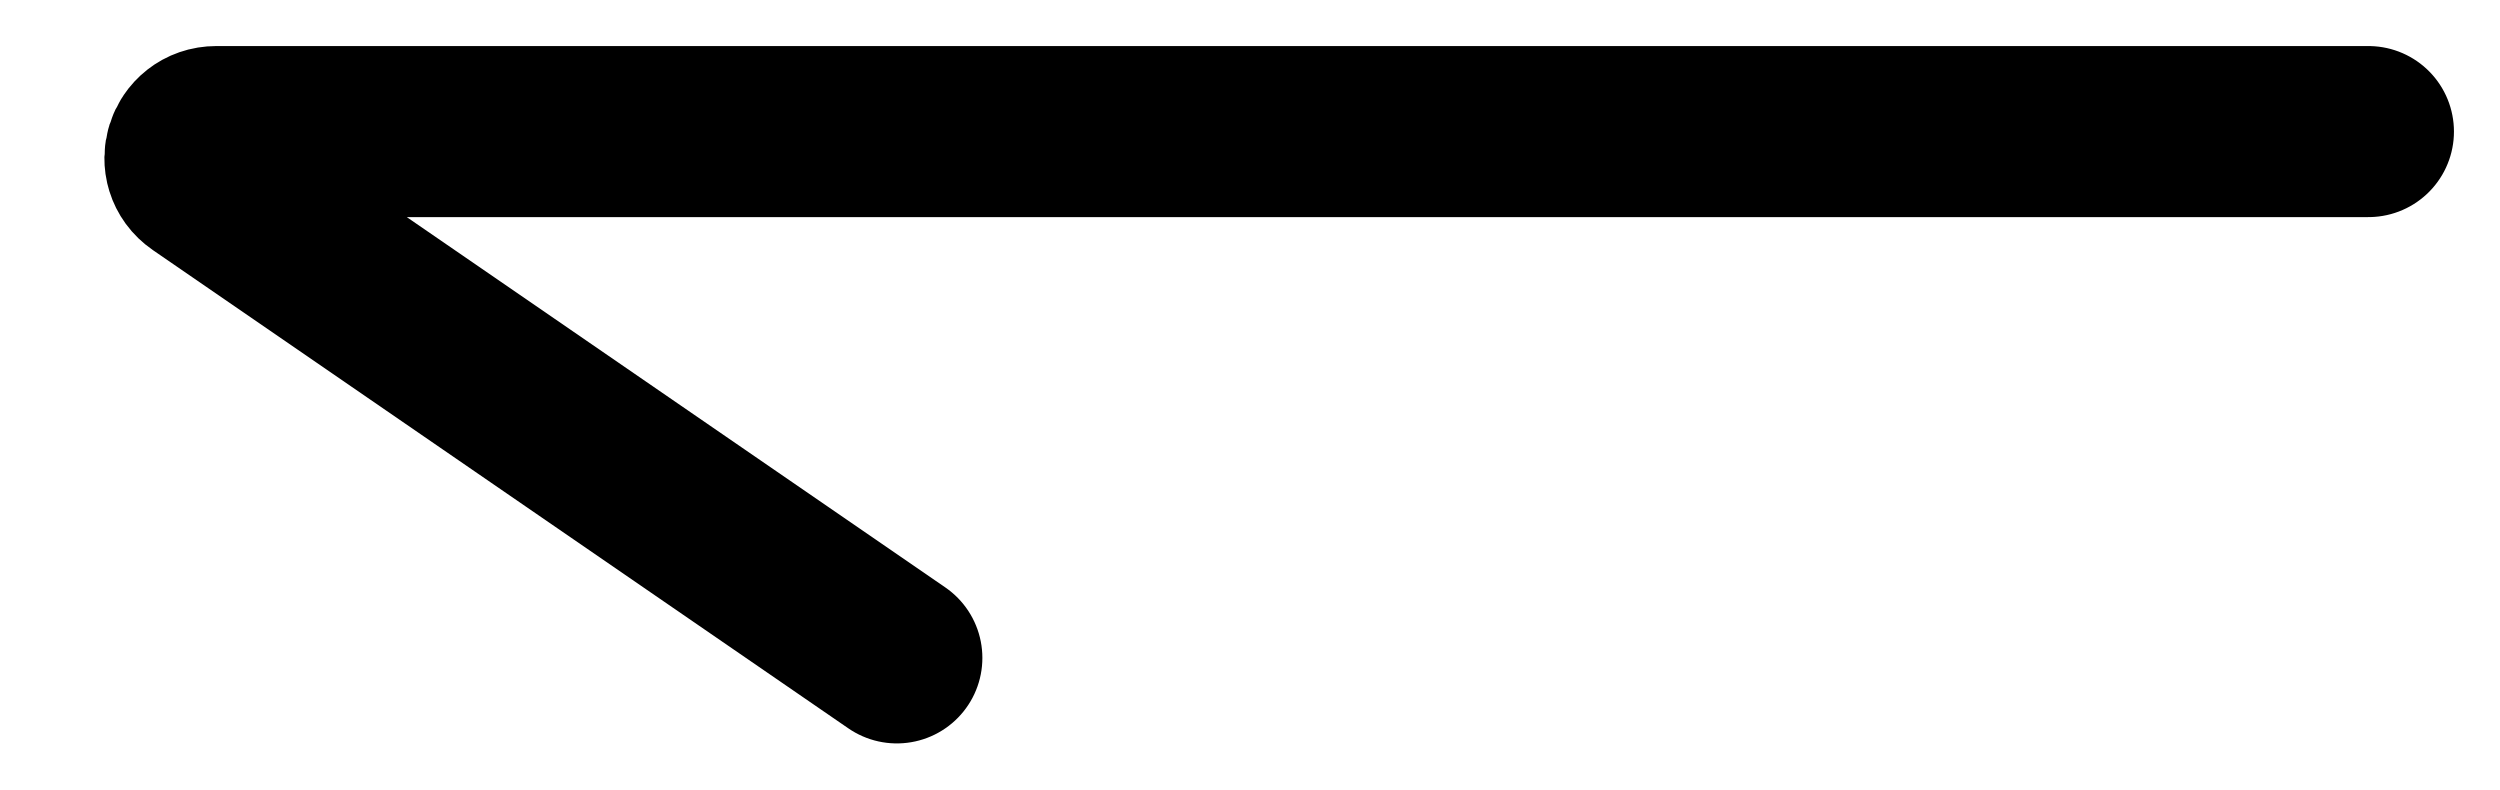
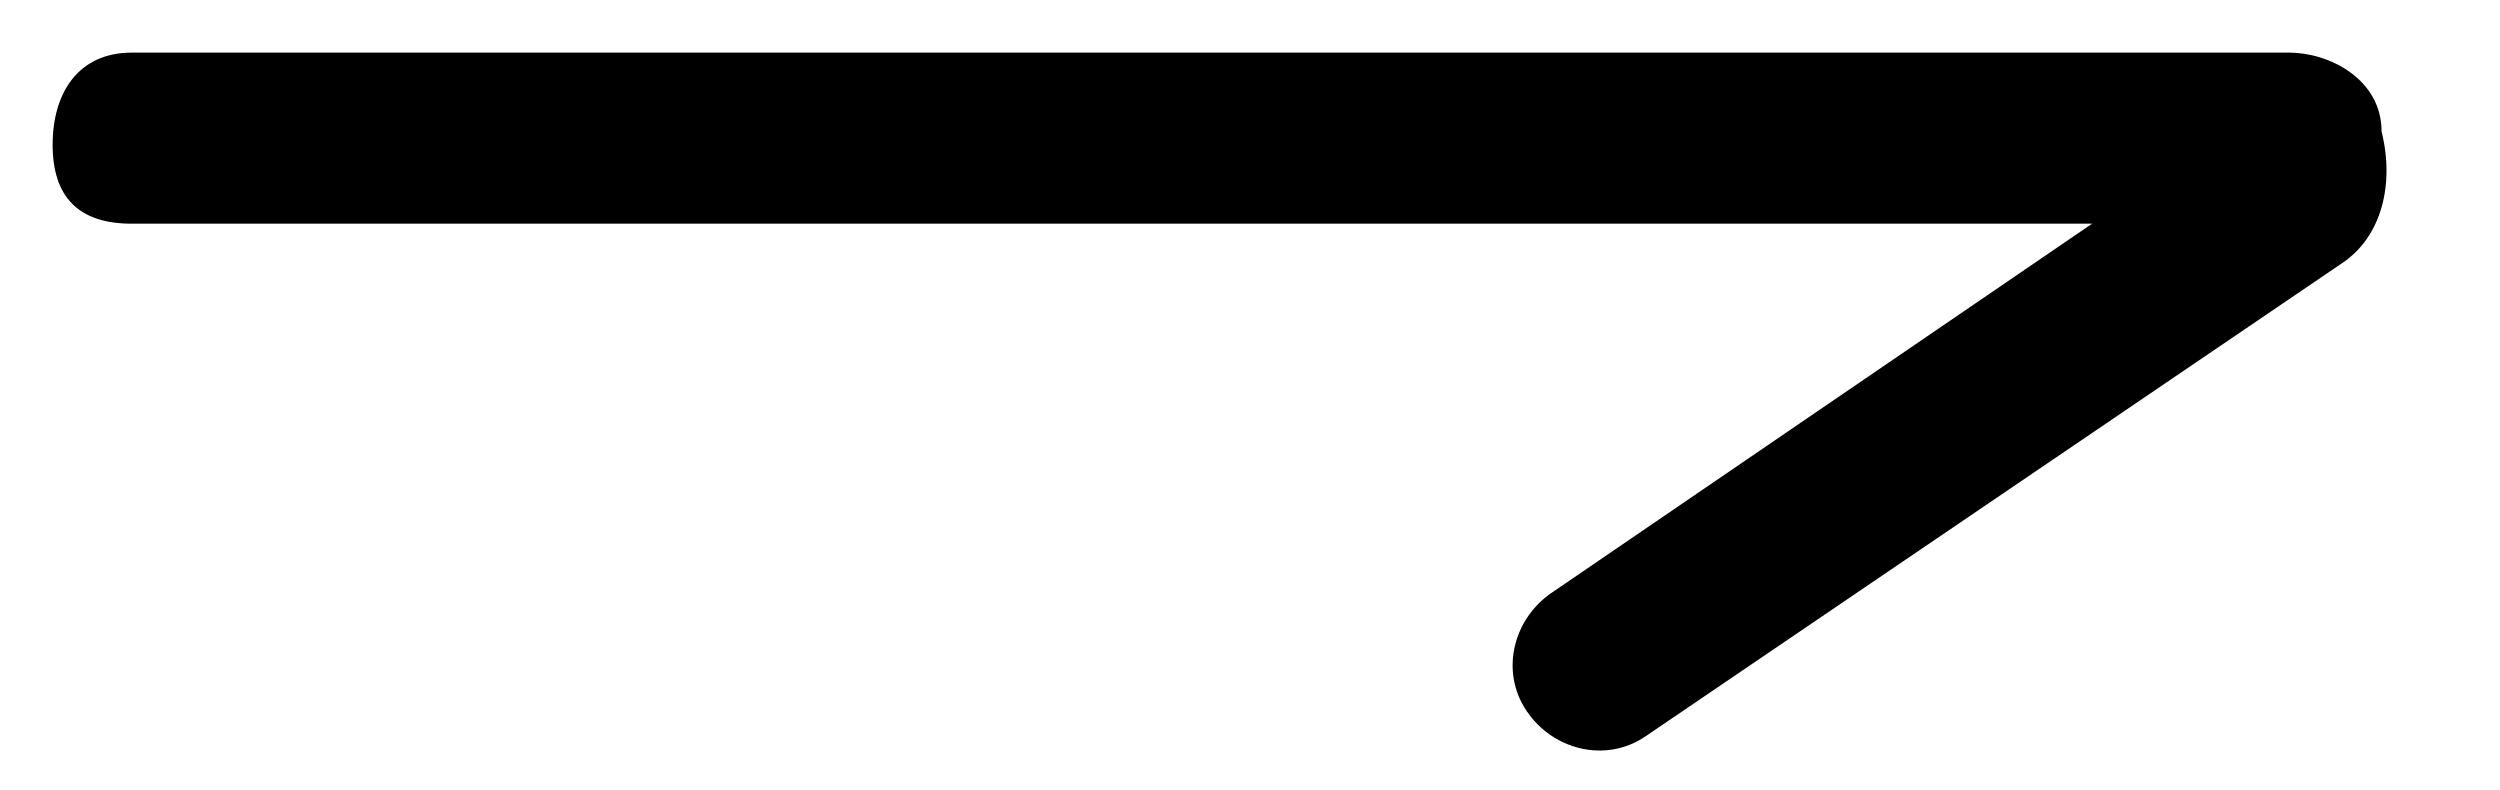
- <svg xmlns="http://www.w3.org/2000/svg" width="19" height="6" viewBox="0 0 19 6" fill="none">
-   <path d="M18 1L1.644 1C1.447 1 1.369 1.254 1.53 1.365L6.816 5" stroke="black" stroke-width="1.3" stroke-linecap="round" />
+ <svg xmlns="http://www.w3.org/2000/svg" version="1.1" id="Layer_1" x="0px" y="0px" viewBox="0 0 19 6" style="enable-background:new 0 0 19 6;" xml:space="preserve">
+   <g>
+     <path d="M17.4,0.4H1c-0.4,0-0.6,0.3-0.6,0.7S0.6,1.7,1,1.7h14.9l-4.1,2.8c-0.3,0.2-0.4,0.6-0.2,0.9c0.2,0.3,0.6,0.4,0.9,0.2L17.8,2   c0.3-0.2,0.4-0.6,0.3-1C18.1,0.6,17.7,0.4,17.4,0.4z" />
+   </g>
</svg>
